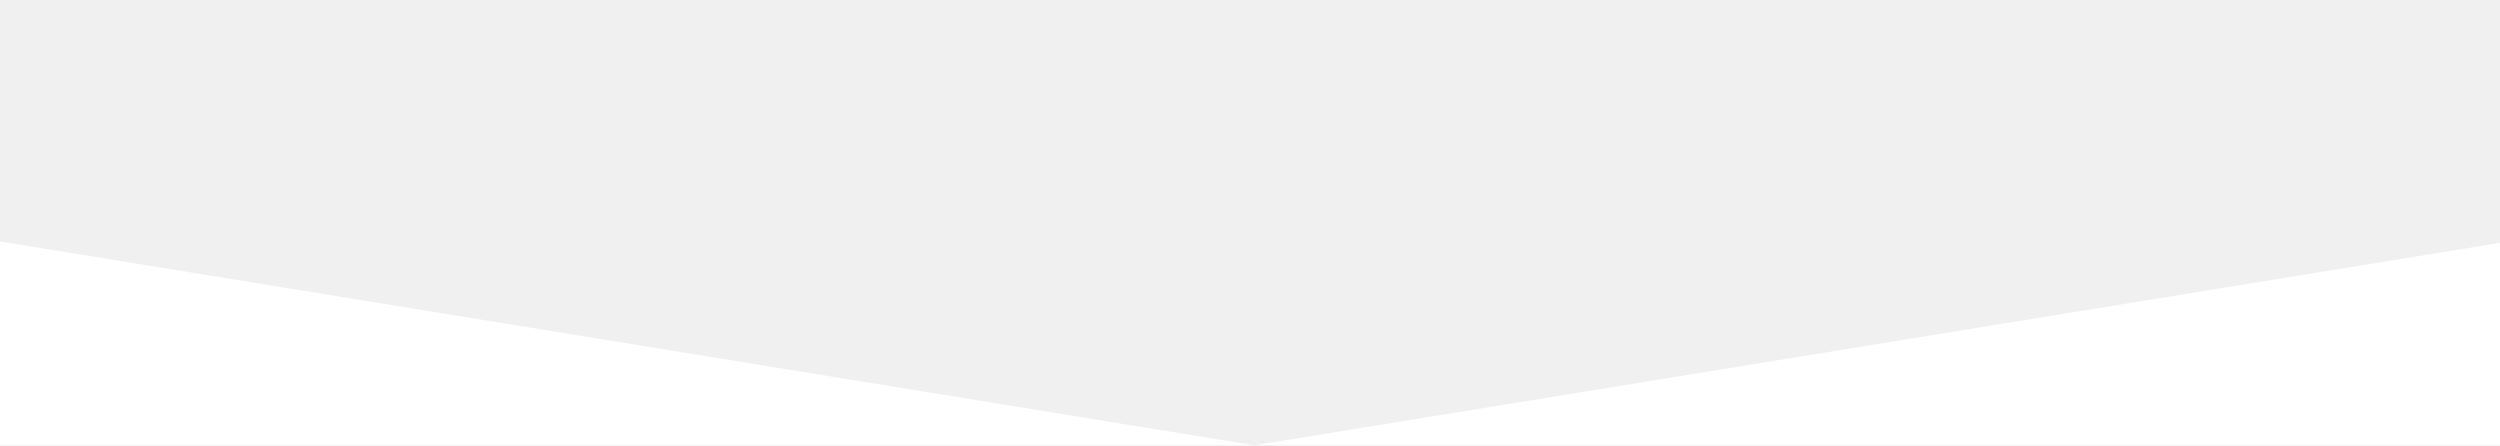
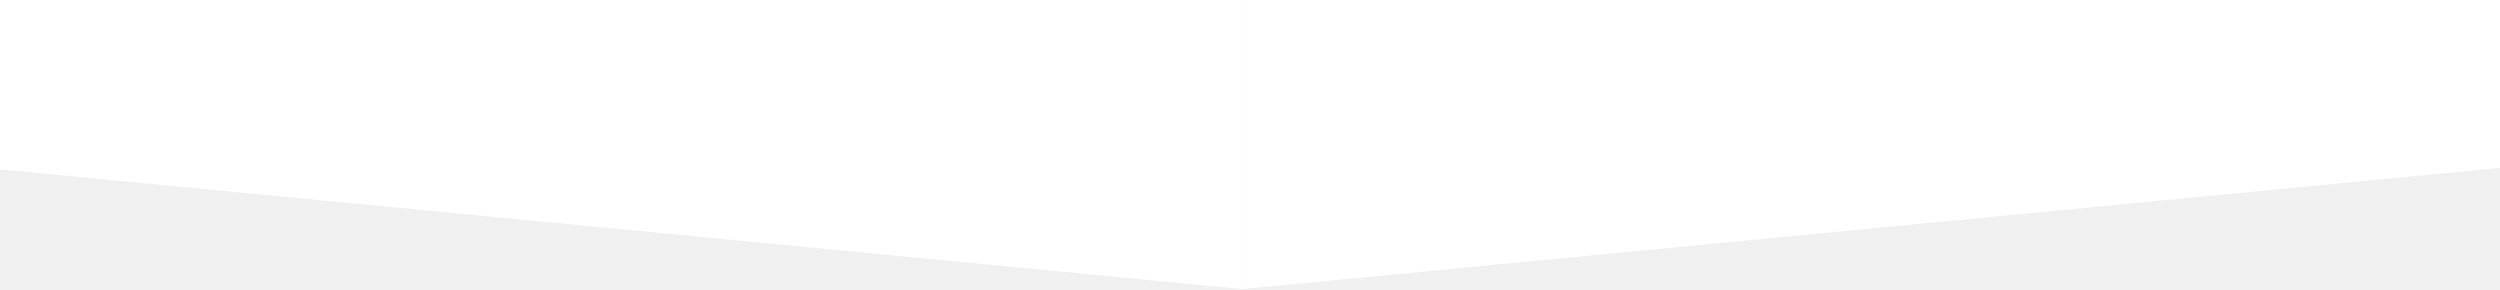
- <svg xmlns="http://www.w3.org/2000/svg" width="320" height="57" viewBox="0 0 320 57" fill="none">
-   <mask id="mask0_29492_885" style="mask-type:alpha" maskUnits="userSpaceOnUse" x="0" y="0" width="320" height="57">
-     <rect width="320" height="57" fill="#C4C4C4" />
+ <svg xmlns="http://www.w3.org/2000/svg" width="320" height="37" viewBox="0 0 320 37" fill="none">
+   <mask id="mask0_29492_888" style="mask-type:alpha" maskUnits="userSpaceOnUse" x="0" y="0" width="320" height="37">
+     <rect width="320" height="37" fill="#C4C4C4" />
  </mask>
-   <g mask="url(#mask0_29492_885)">
-     <path d="M-190.171 23.7L-440 0V57H-190.171H160.55L-190.171 0V23.7Z" fill="white" />
-     <path d="M511.271 23.7V0L160.55 57H511.271H761V0L511.271 23.7Z" fill="white" />
+   <g mask="url(#mask0_29492_888)">
+     <path fill-rule="evenodd" clip-rule="evenodd" d="M-225 0H159V37L-225 0Z" fill="white" />
+     <path fill-rule="evenodd" clip-rule="evenodd" d="M543 0H159V37L543 0Z" fill="white" />
  </g>
</svg>
